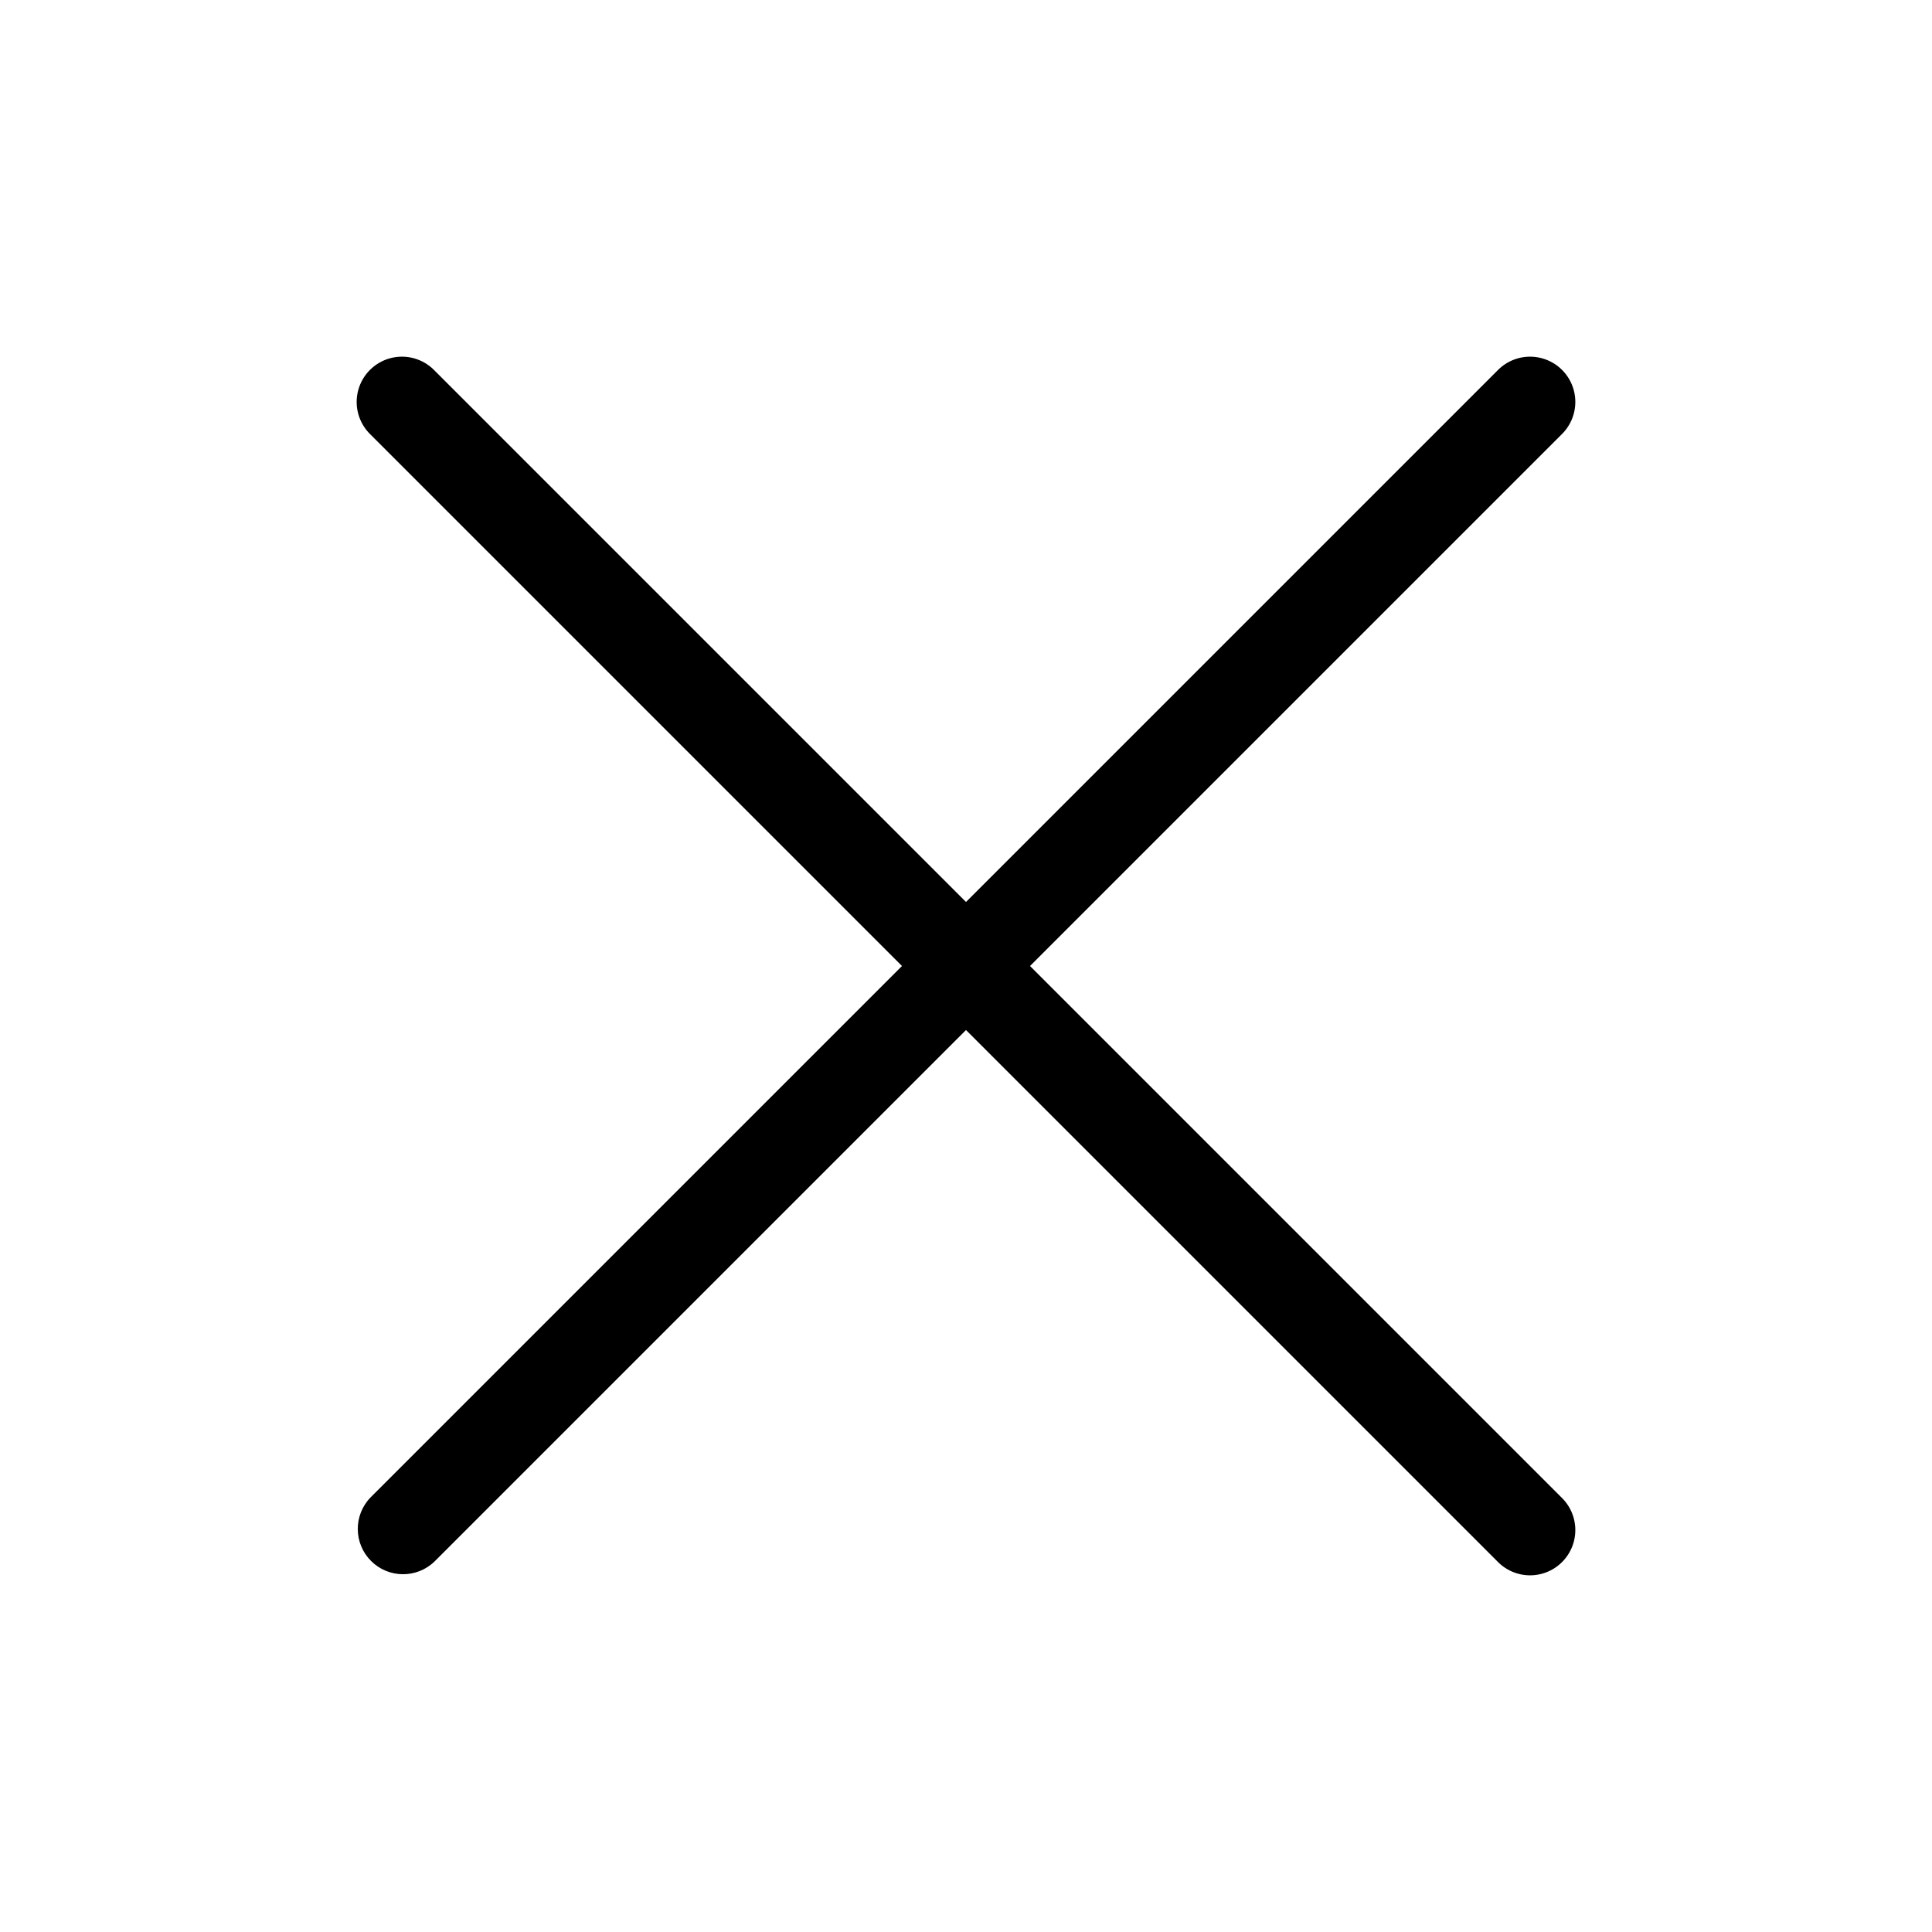
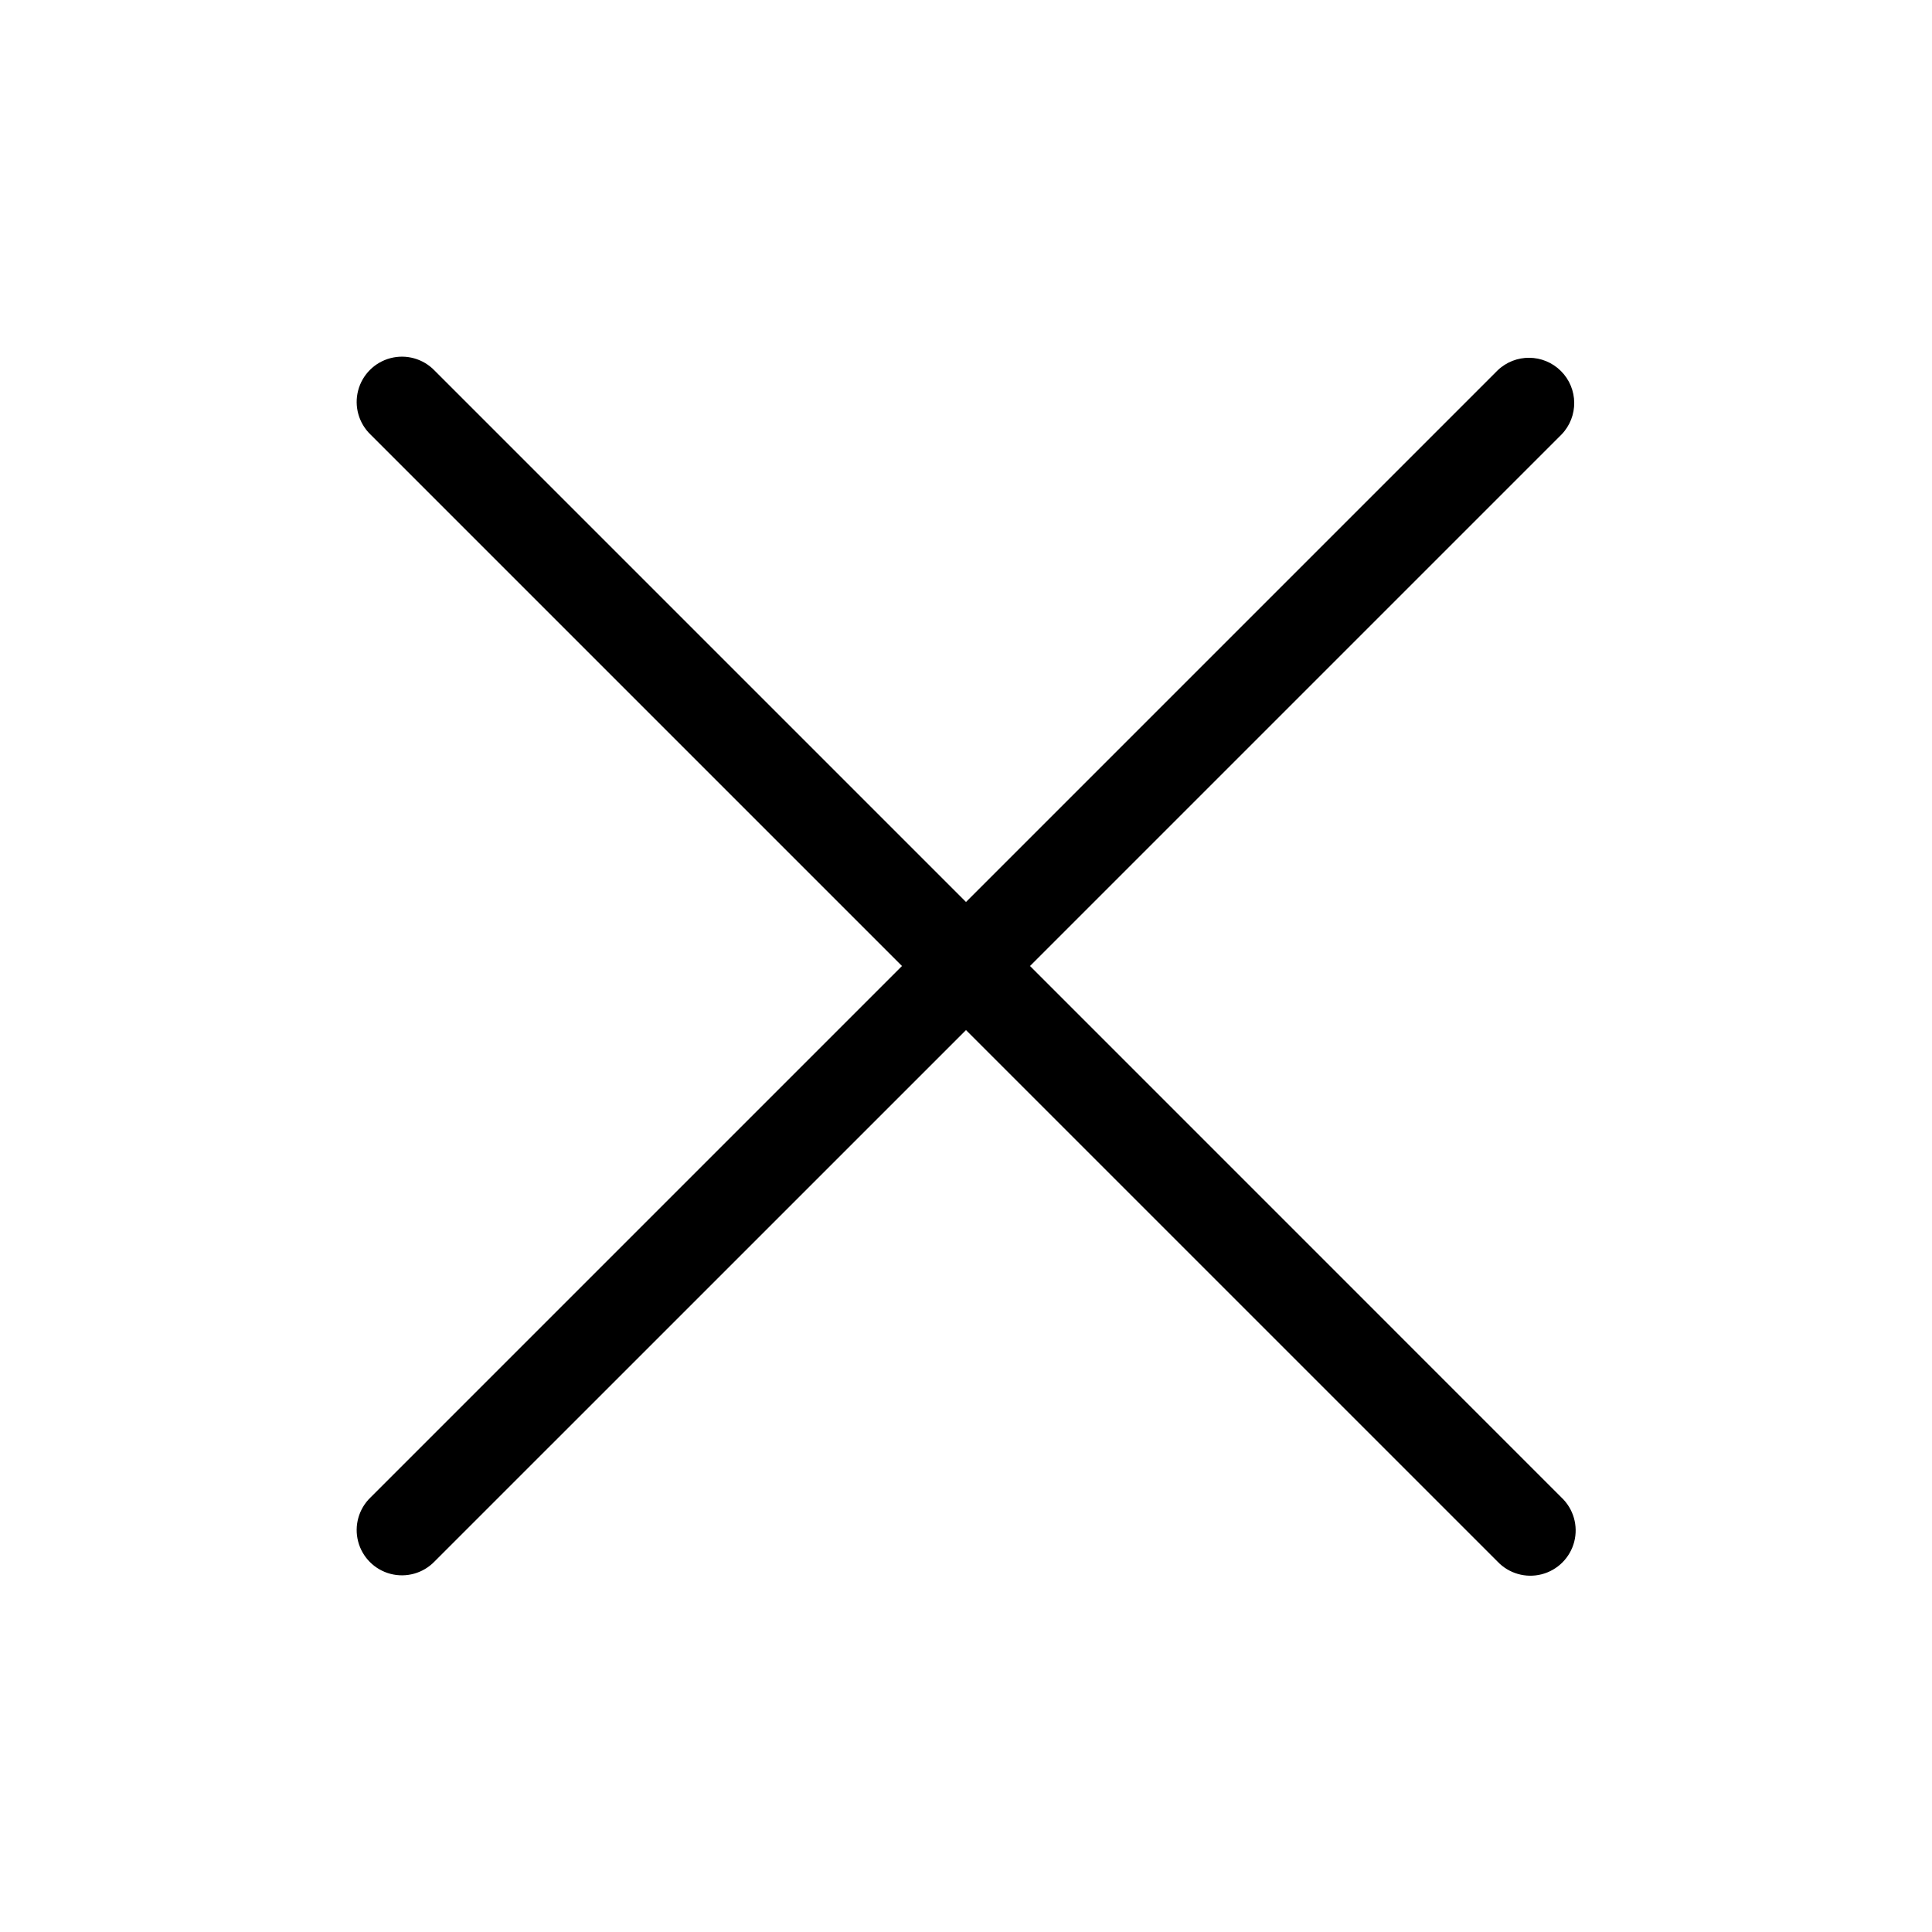
<svg xmlns="http://www.w3.org/2000/svg" viewBox="0 0 64 64">
-   <path fill-rule="evenodd" d="M51.727 14.394a1.5 1.5 0 1 0-2.121-2.121L32 29.879 14.394 12.273a1.5 1.5 0 1 0-2.121 2.121L29.879 32 12.273 49.606a1.5 1.5 0 0 0 2.121 2.121L32 34.121l17.606 17.606a1.5 1.5 0 1 0 2.121-2.121L34.121 32l17.606-17.606Z" />
+   <path fill-rule="evenodd" d="M51.727 14.394a1.5 1.5 0 0 0-2.121-2.121L32 29.879 14.394 12.273a1.5 1.5 0 1 0-2.121 2.121L29.879 32 12.273 49.606a1.5 1.5 0 1 0 2.121 2.121L32 34.123l17.606 17.605a1.5 1.5 0 1 0 2.121-2.12L34.121 32l17.606-17.606Z" />
</svg>
